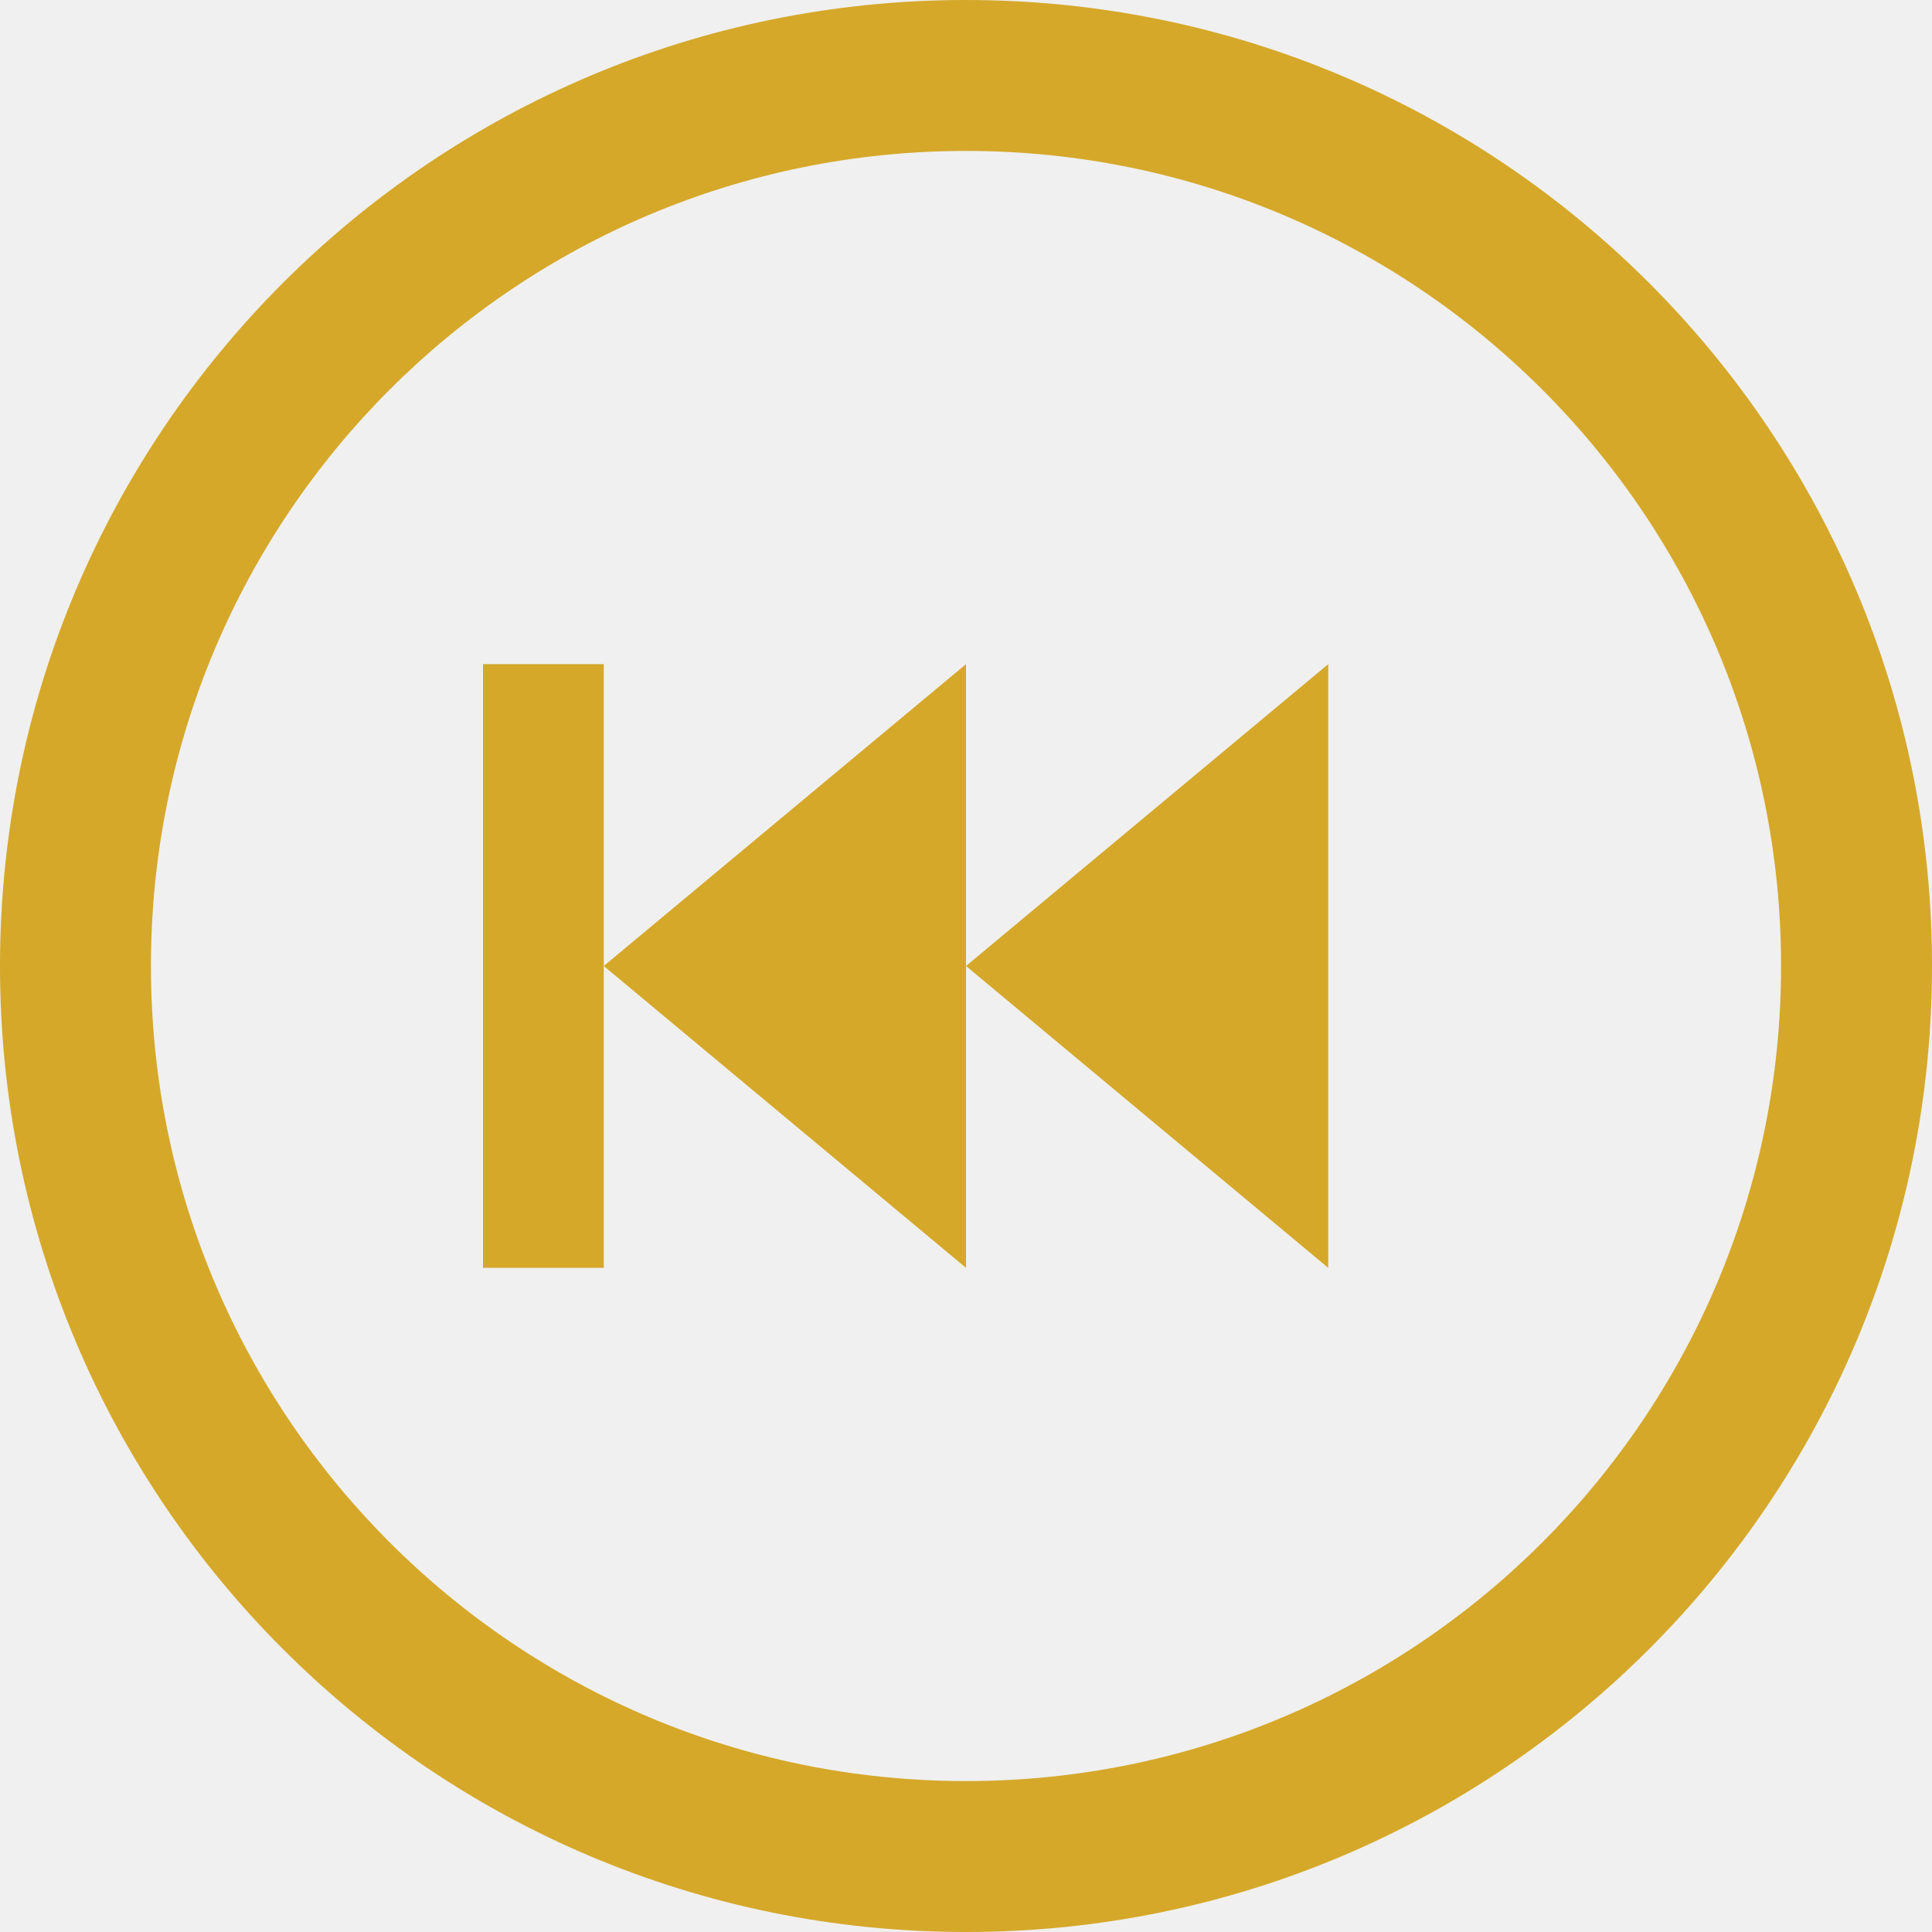
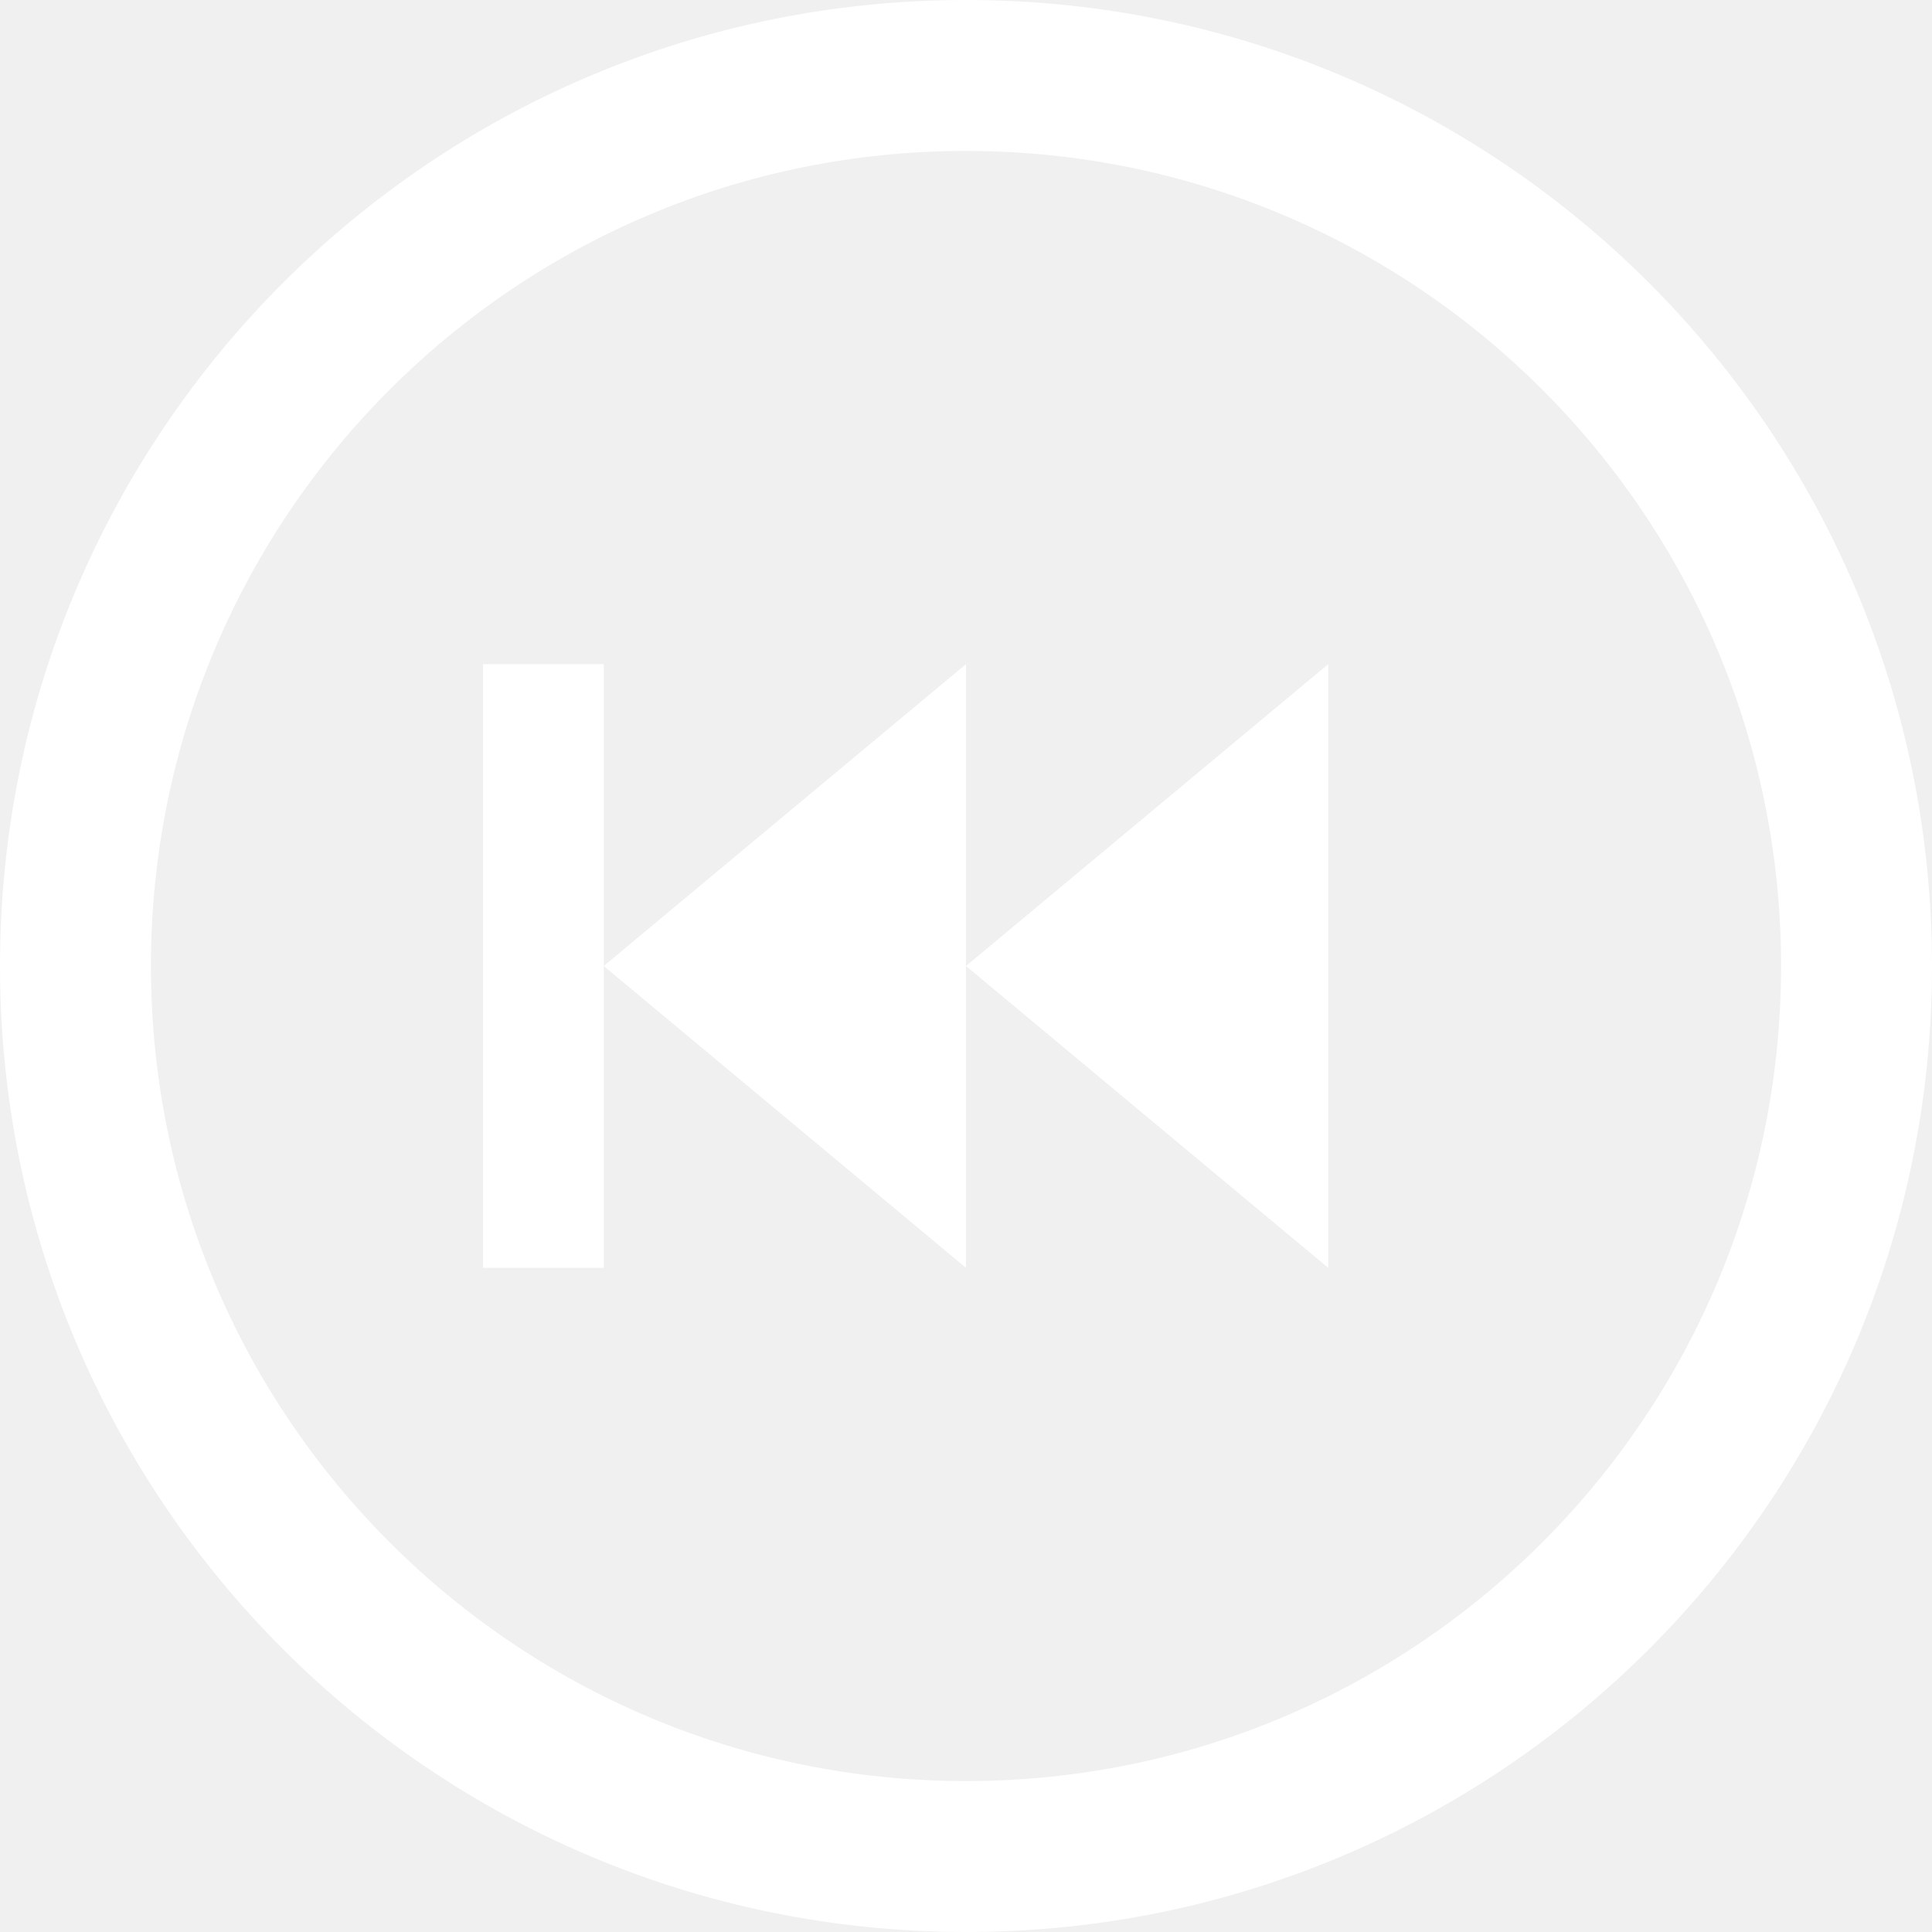
<svg xmlns="http://www.w3.org/2000/svg" width="50" height="50" viewBox="0 0 50 50" fill="none">
-   <path d="M25 50C38.808 50 50 38.808 50 25C50 11.192 38.808 0 25 0C11.192 0 0 11.192 0 25C0 38.808 11.192 50 25 50ZM25 3.906C36.65 3.906 46.094 13.35 46.094 25C46.094 36.65 36.65 46.094 25 46.094C13.35 46.094 3.906 36.65 3.906 25C3.906 13.35 13.35 3.906 25 3.906Z" fill="#D5A82A" />
-   <path d="M34.375 17.188L25 25L34.375 32.812V17.188Z" fill="#D5A82A" />
-   <path d="M25 25V17.188L15.625 25L25 32.812V25Z" fill="#D5A82A" />
-   <path d="M15.625 23.438V17.188H12.5V32.812H15.625V23.438Z" fill="#D5A82A" />
+   <path d="M25 50C38.808 50 50 38.808 50 25C50 11.192 38.808 0 25 0C11.192 0 0 11.192 0 25C0 38.808 11.192 50 25 50ZM25 3.906C36.65 3.906 46.094 13.35 46.094 25C46.094 36.65 36.65 46.094 25 46.094C13.35 46.094 3.906 36.65 3.906 25C3.906 13.35 13.35 3.906 25 3.906Z" fill="white" />
+   <path d="M34.375 17.188L25 25L34.375 32.812V17.188Z" fill="white" />
+   <path d="M25 25V17.188L15.625 25L25 32.812V25Z" fill="white" />
+   <path d="M15.625 23.438V17.188H12.5V32.812H15.625V23.438Z" fill="white" />
</svg>
